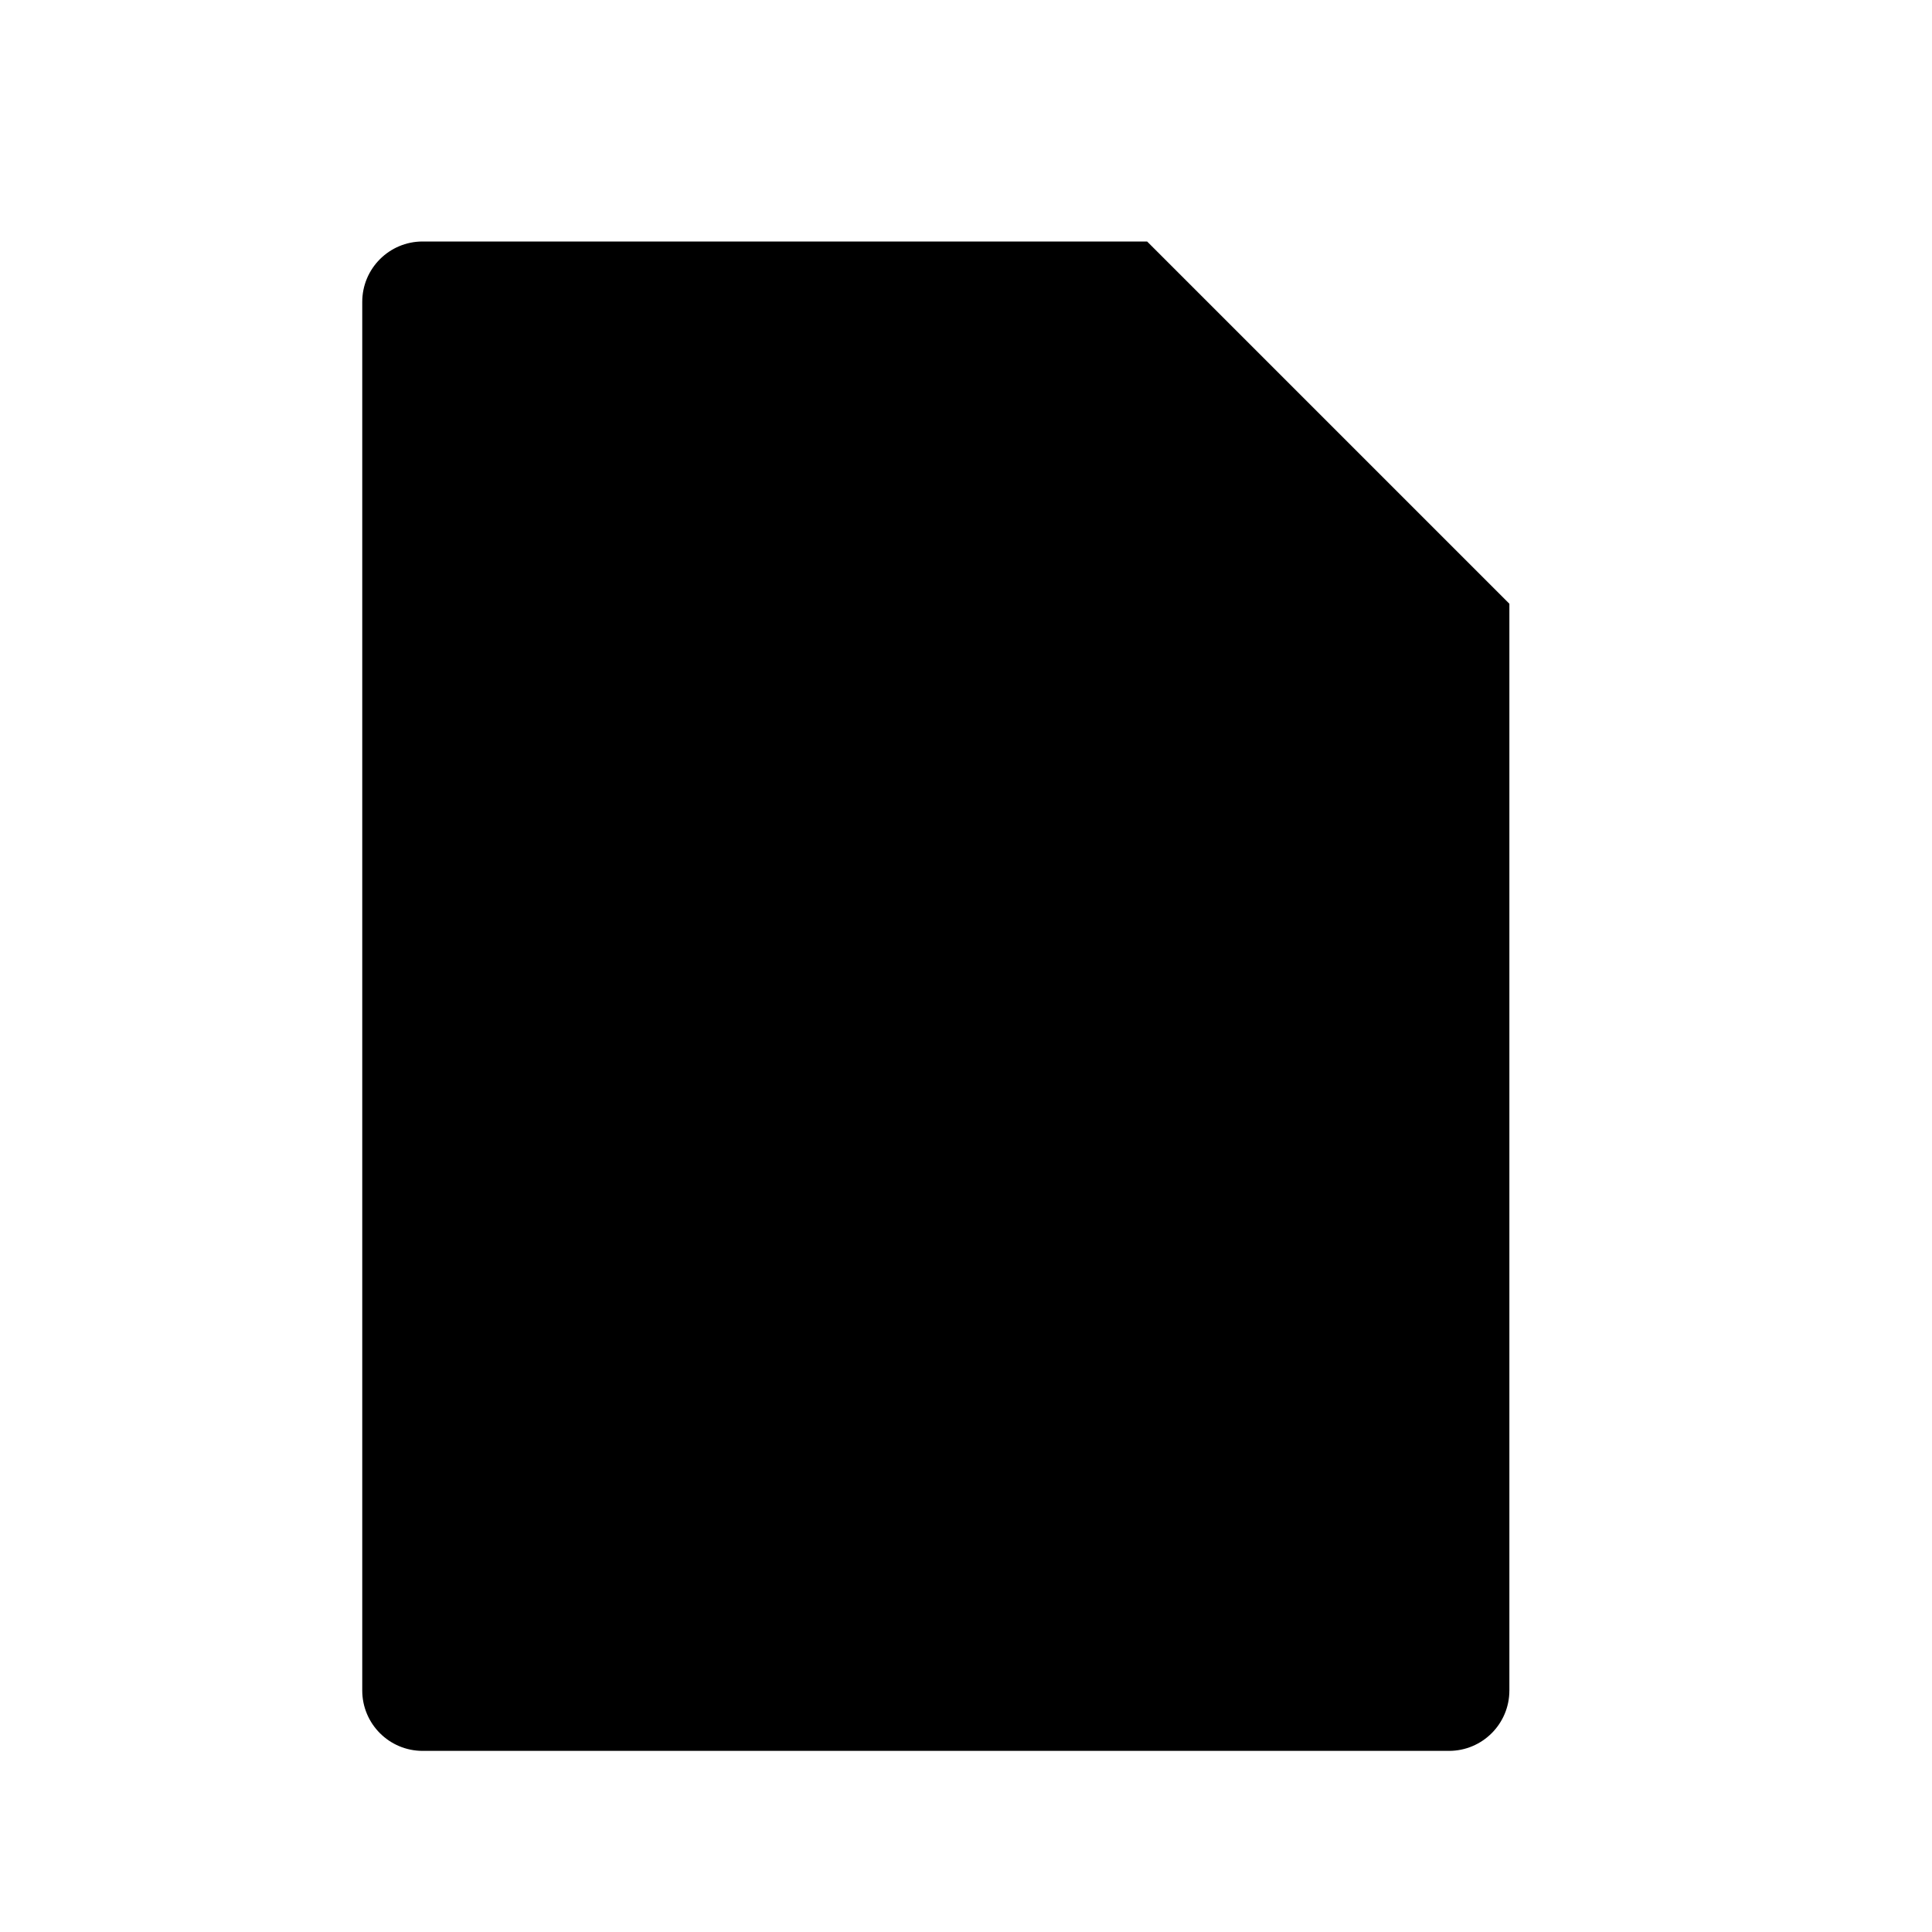
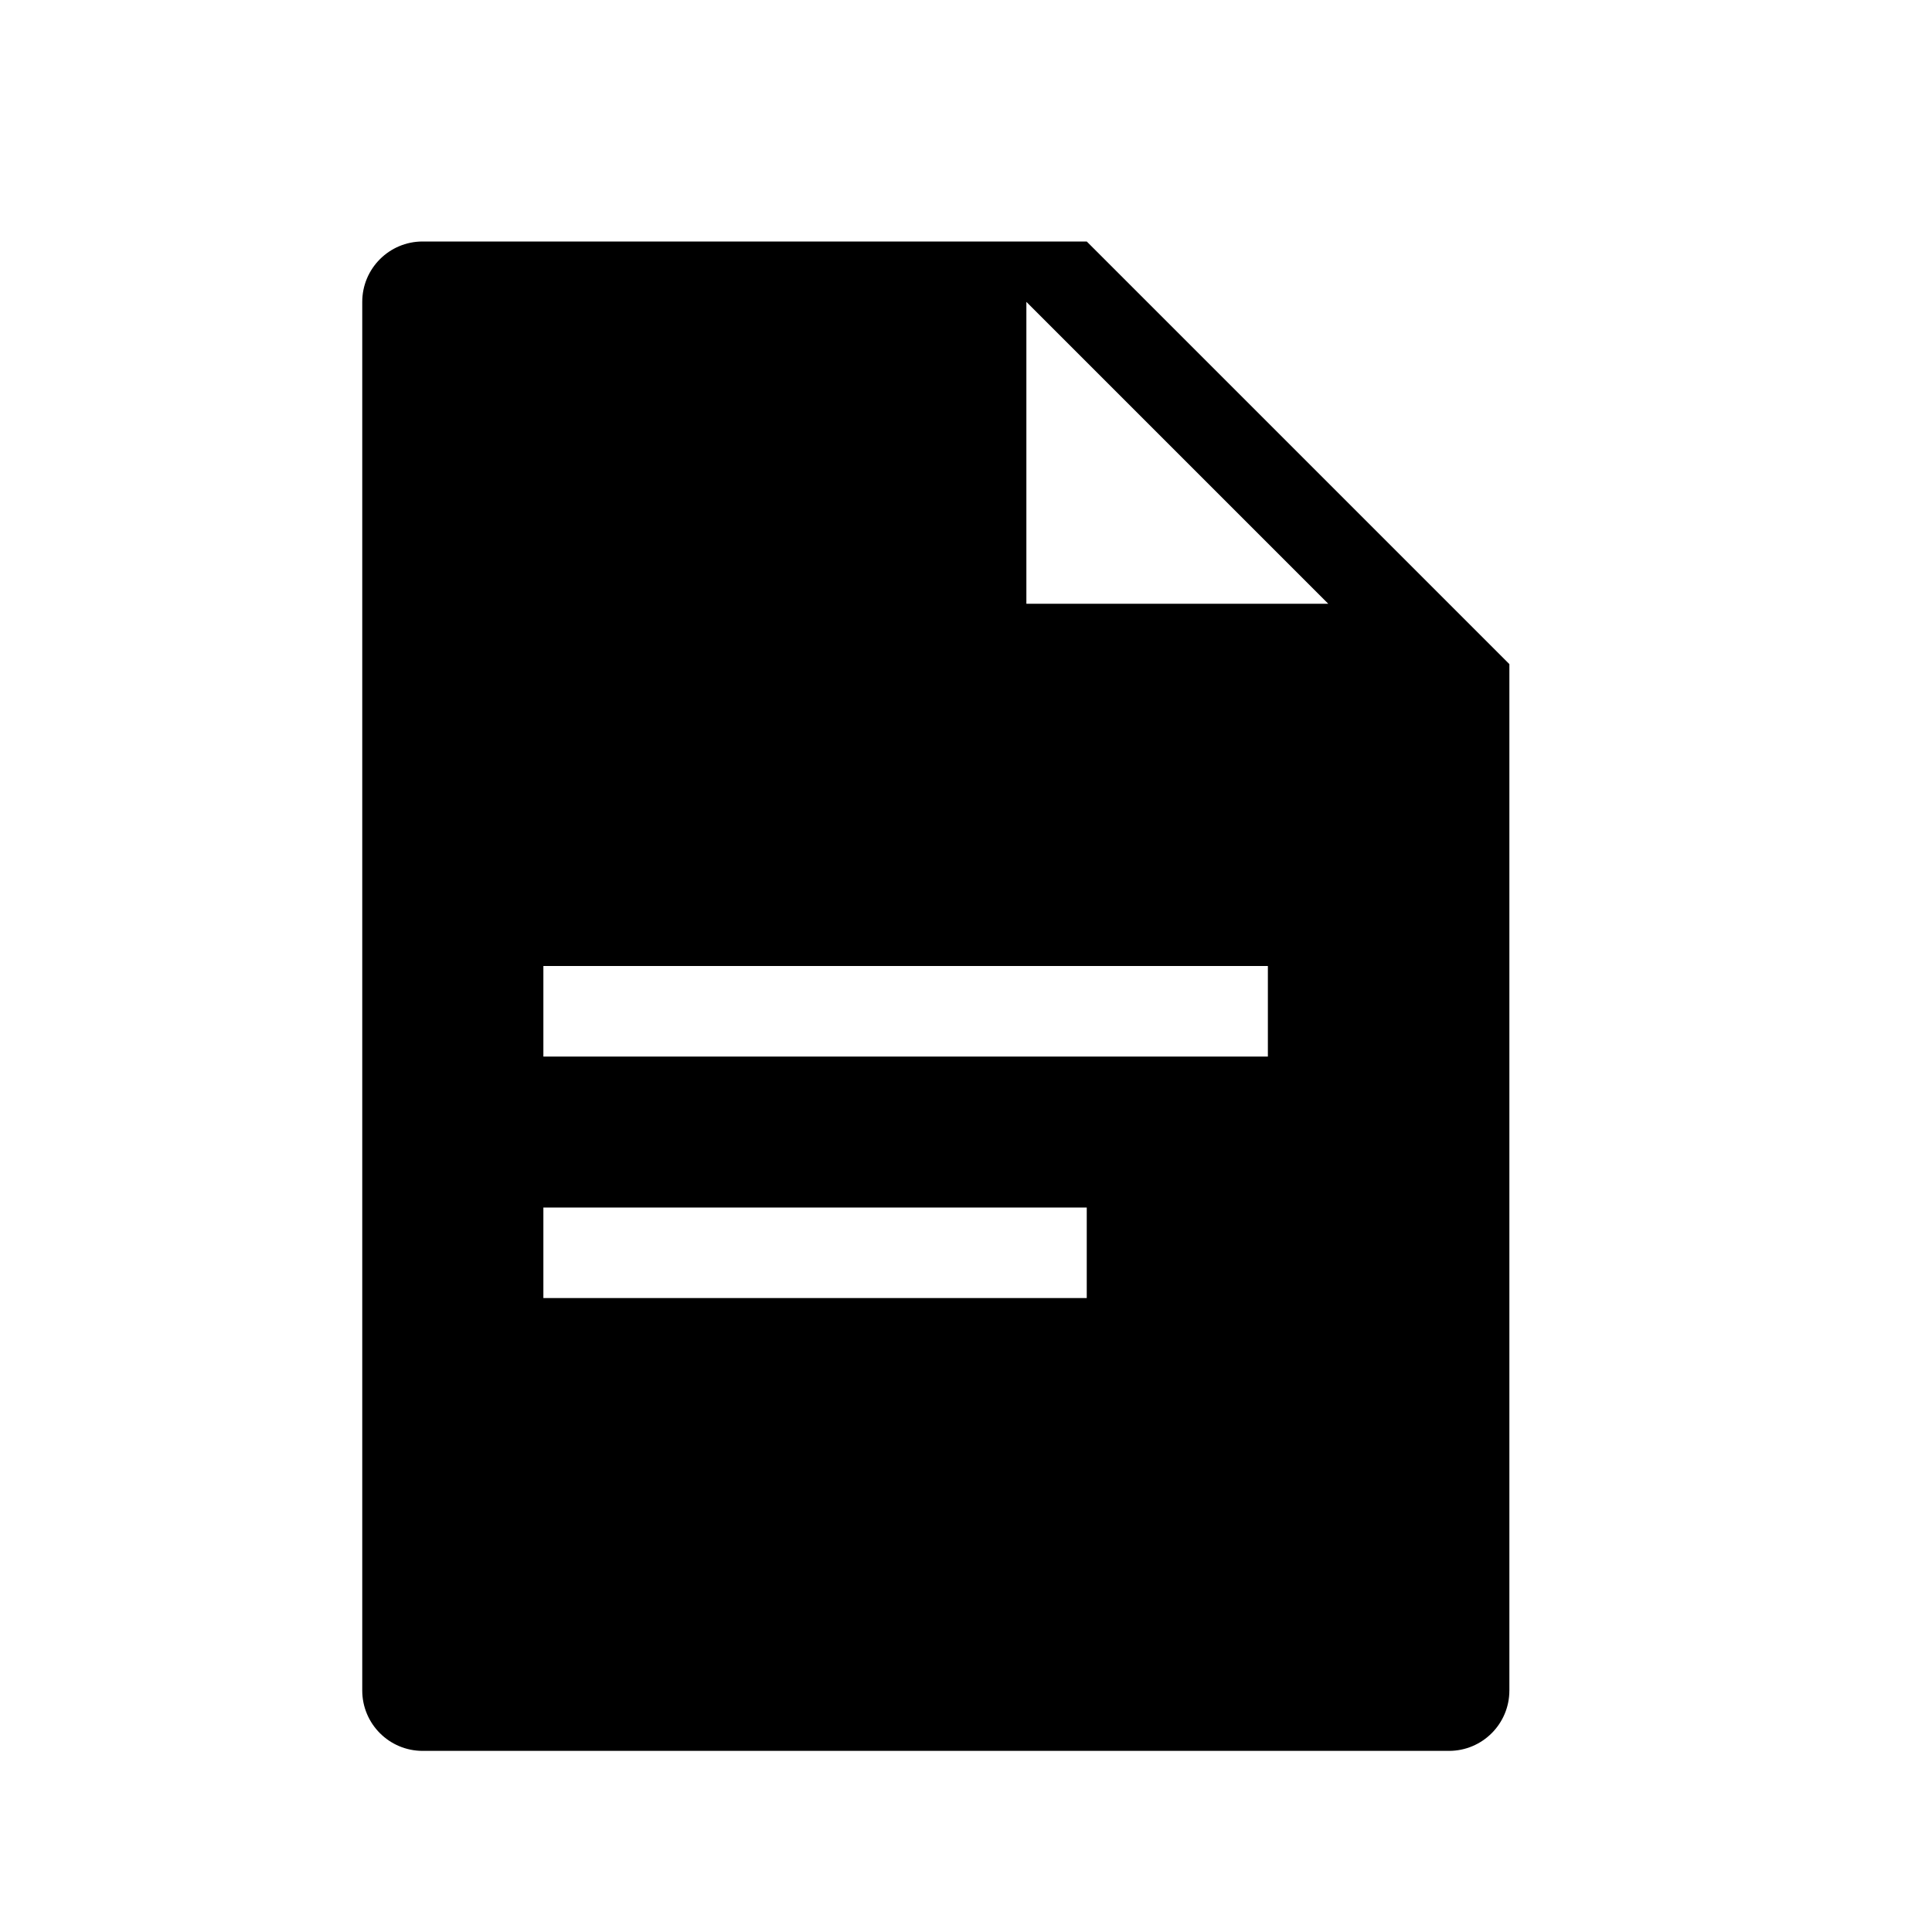
<svg xmlns="http://www.w3.org/2000/svg" viewBox="0 0 256 256" fill="currentColor">
-   <path d="M56 32h96l48 48v144a8 8 0 01-8 8H56a8 8 0 01-8-8V40a8 8 0 018-8z" />
-   <rect x="72" y="120" width="112" height="12" fill="black" opacity="0" />
-   <rect x="72" y="120" width="80" height="10" fill="#000" fill-opacity="0" />
-   <rect x="72" y="120" width="80" height="10" style="mix-blend-mode:destination-out" />
-   <rect x="72" y="148" width="60" height="10" style="mix-blend-mode:destination-out" />
+   <path fill-rule="evenodd" d="M56 32h88l56 56v136a8 8 0 01-8 8H56a8 8 0 01-8-8V40a8 8 0 018-8zm80 8v40h40L136 40zM72 128h96v12H72zm0 32h72v12H72z" />
</svg>
